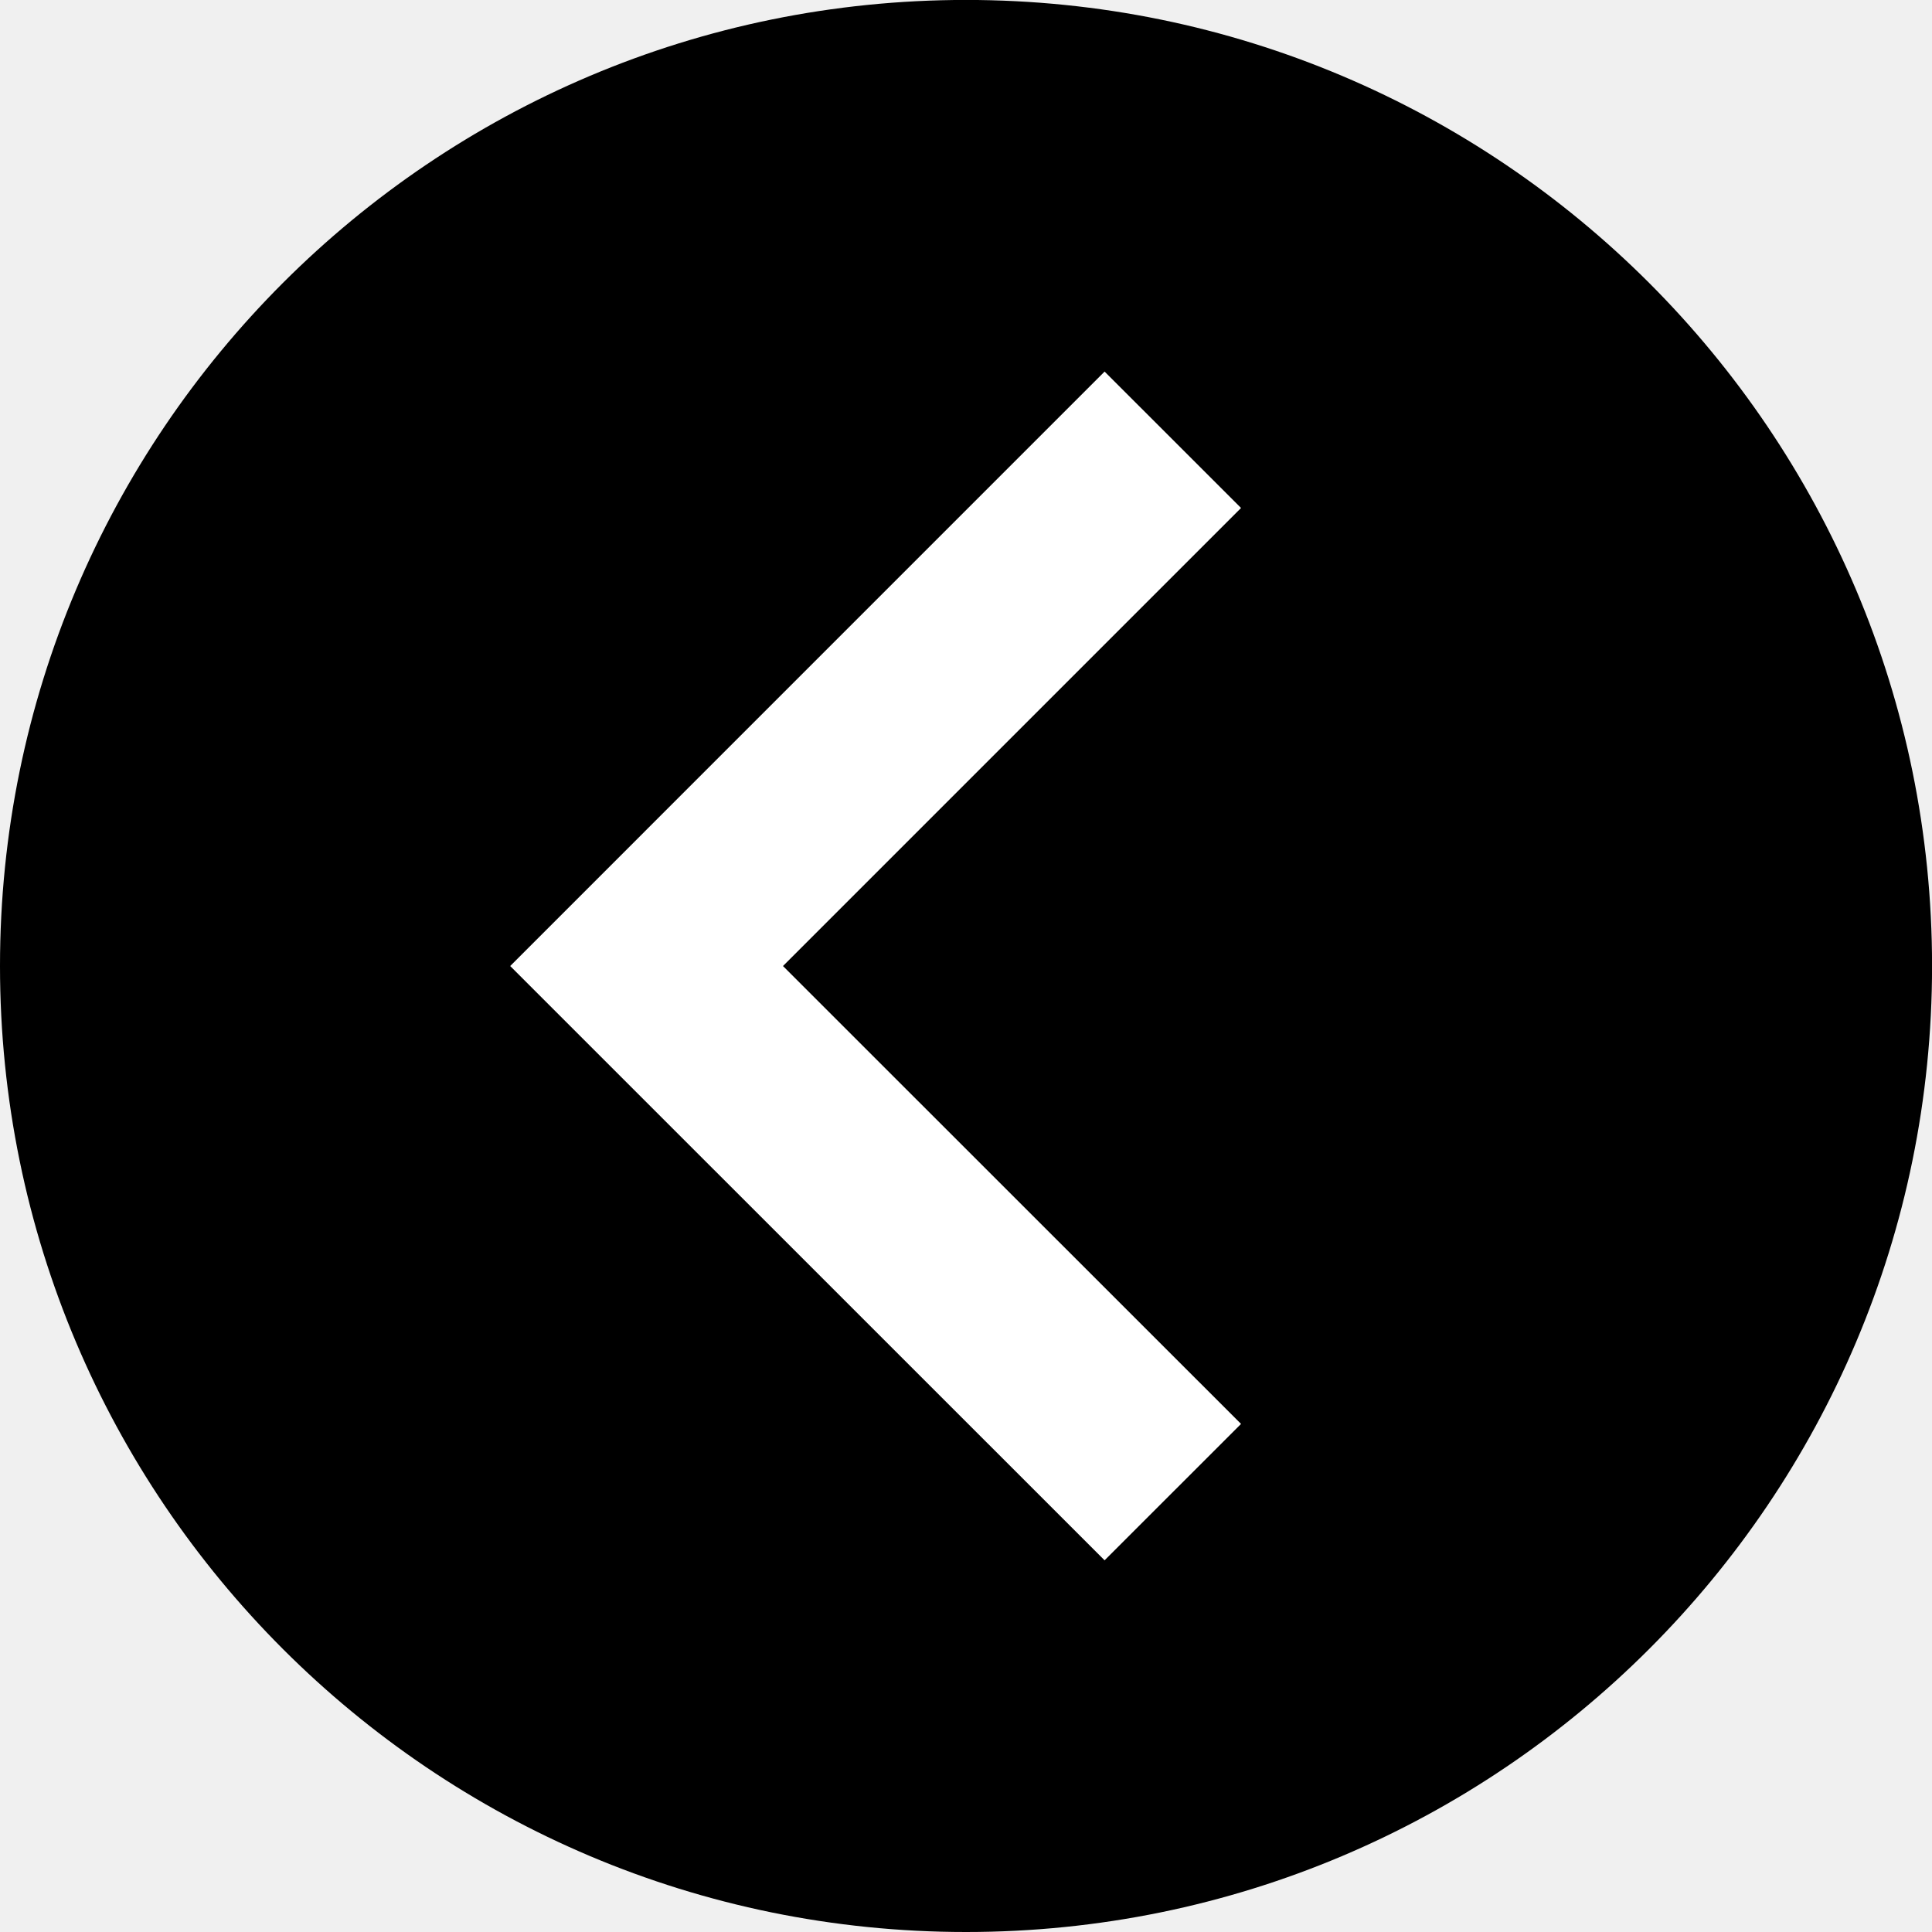
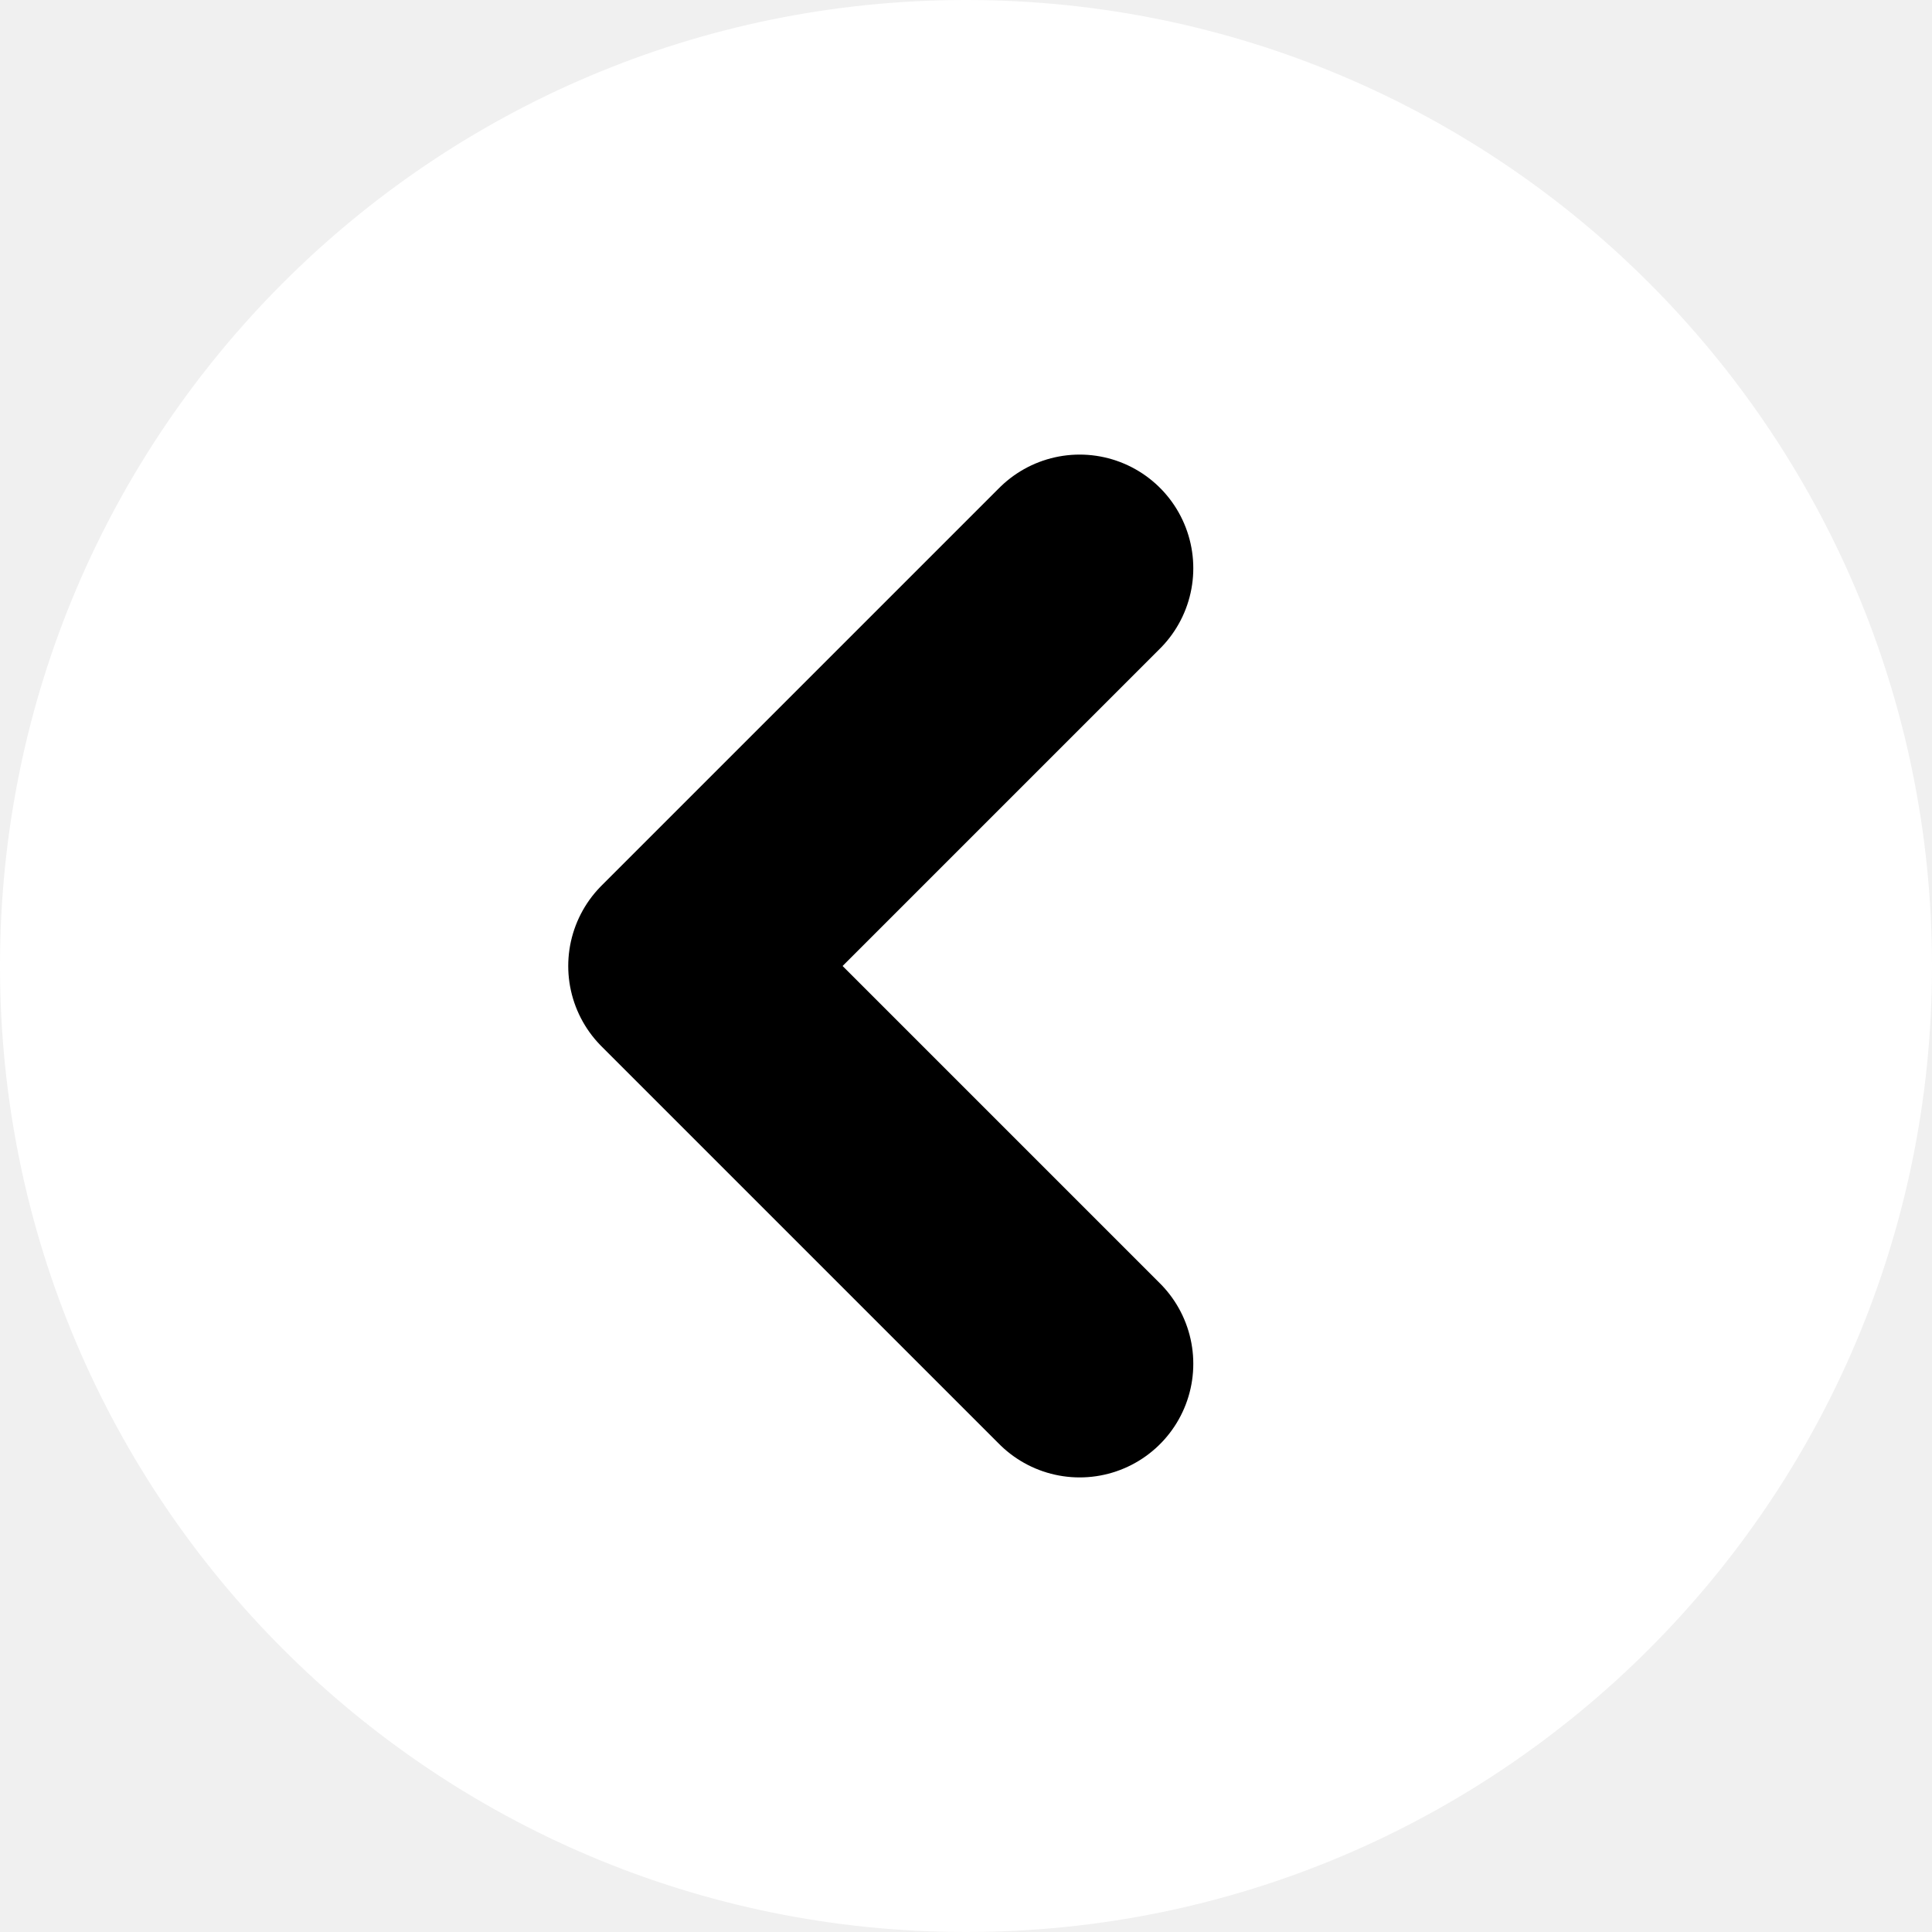
- <svg xmlns="http://www.w3.org/2000/svg" width="128.168" height="128.168" viewBox="0 0 33.911 33.911">
-   <g transform="translate(-61.983 -106.302)">
-     <circle id="bg" cx="78.939" cy="123.257" r="16.956" />
-     <path id="icon" fill="#fff" d="m81.371 112.824-10.433 10.434 10.433 10.431 2.395-2.394-8.04-8.037 8.04-8.04z" color="#000" style="-inkscape-stroke:none" />
-   </g>
+ <svg xmlns="http://www.w3.org/2000/svg" width="68" height="68" viewBox="0 0 68 68" fill="none">
+   <rect width="68" height="68" rx="34" fill="white" />
+   <path d="M38 20L24 34L38 48" stroke="black" stroke-width="8" stroke-linecap="round" stroke-linejoin="round" />
</svg>
